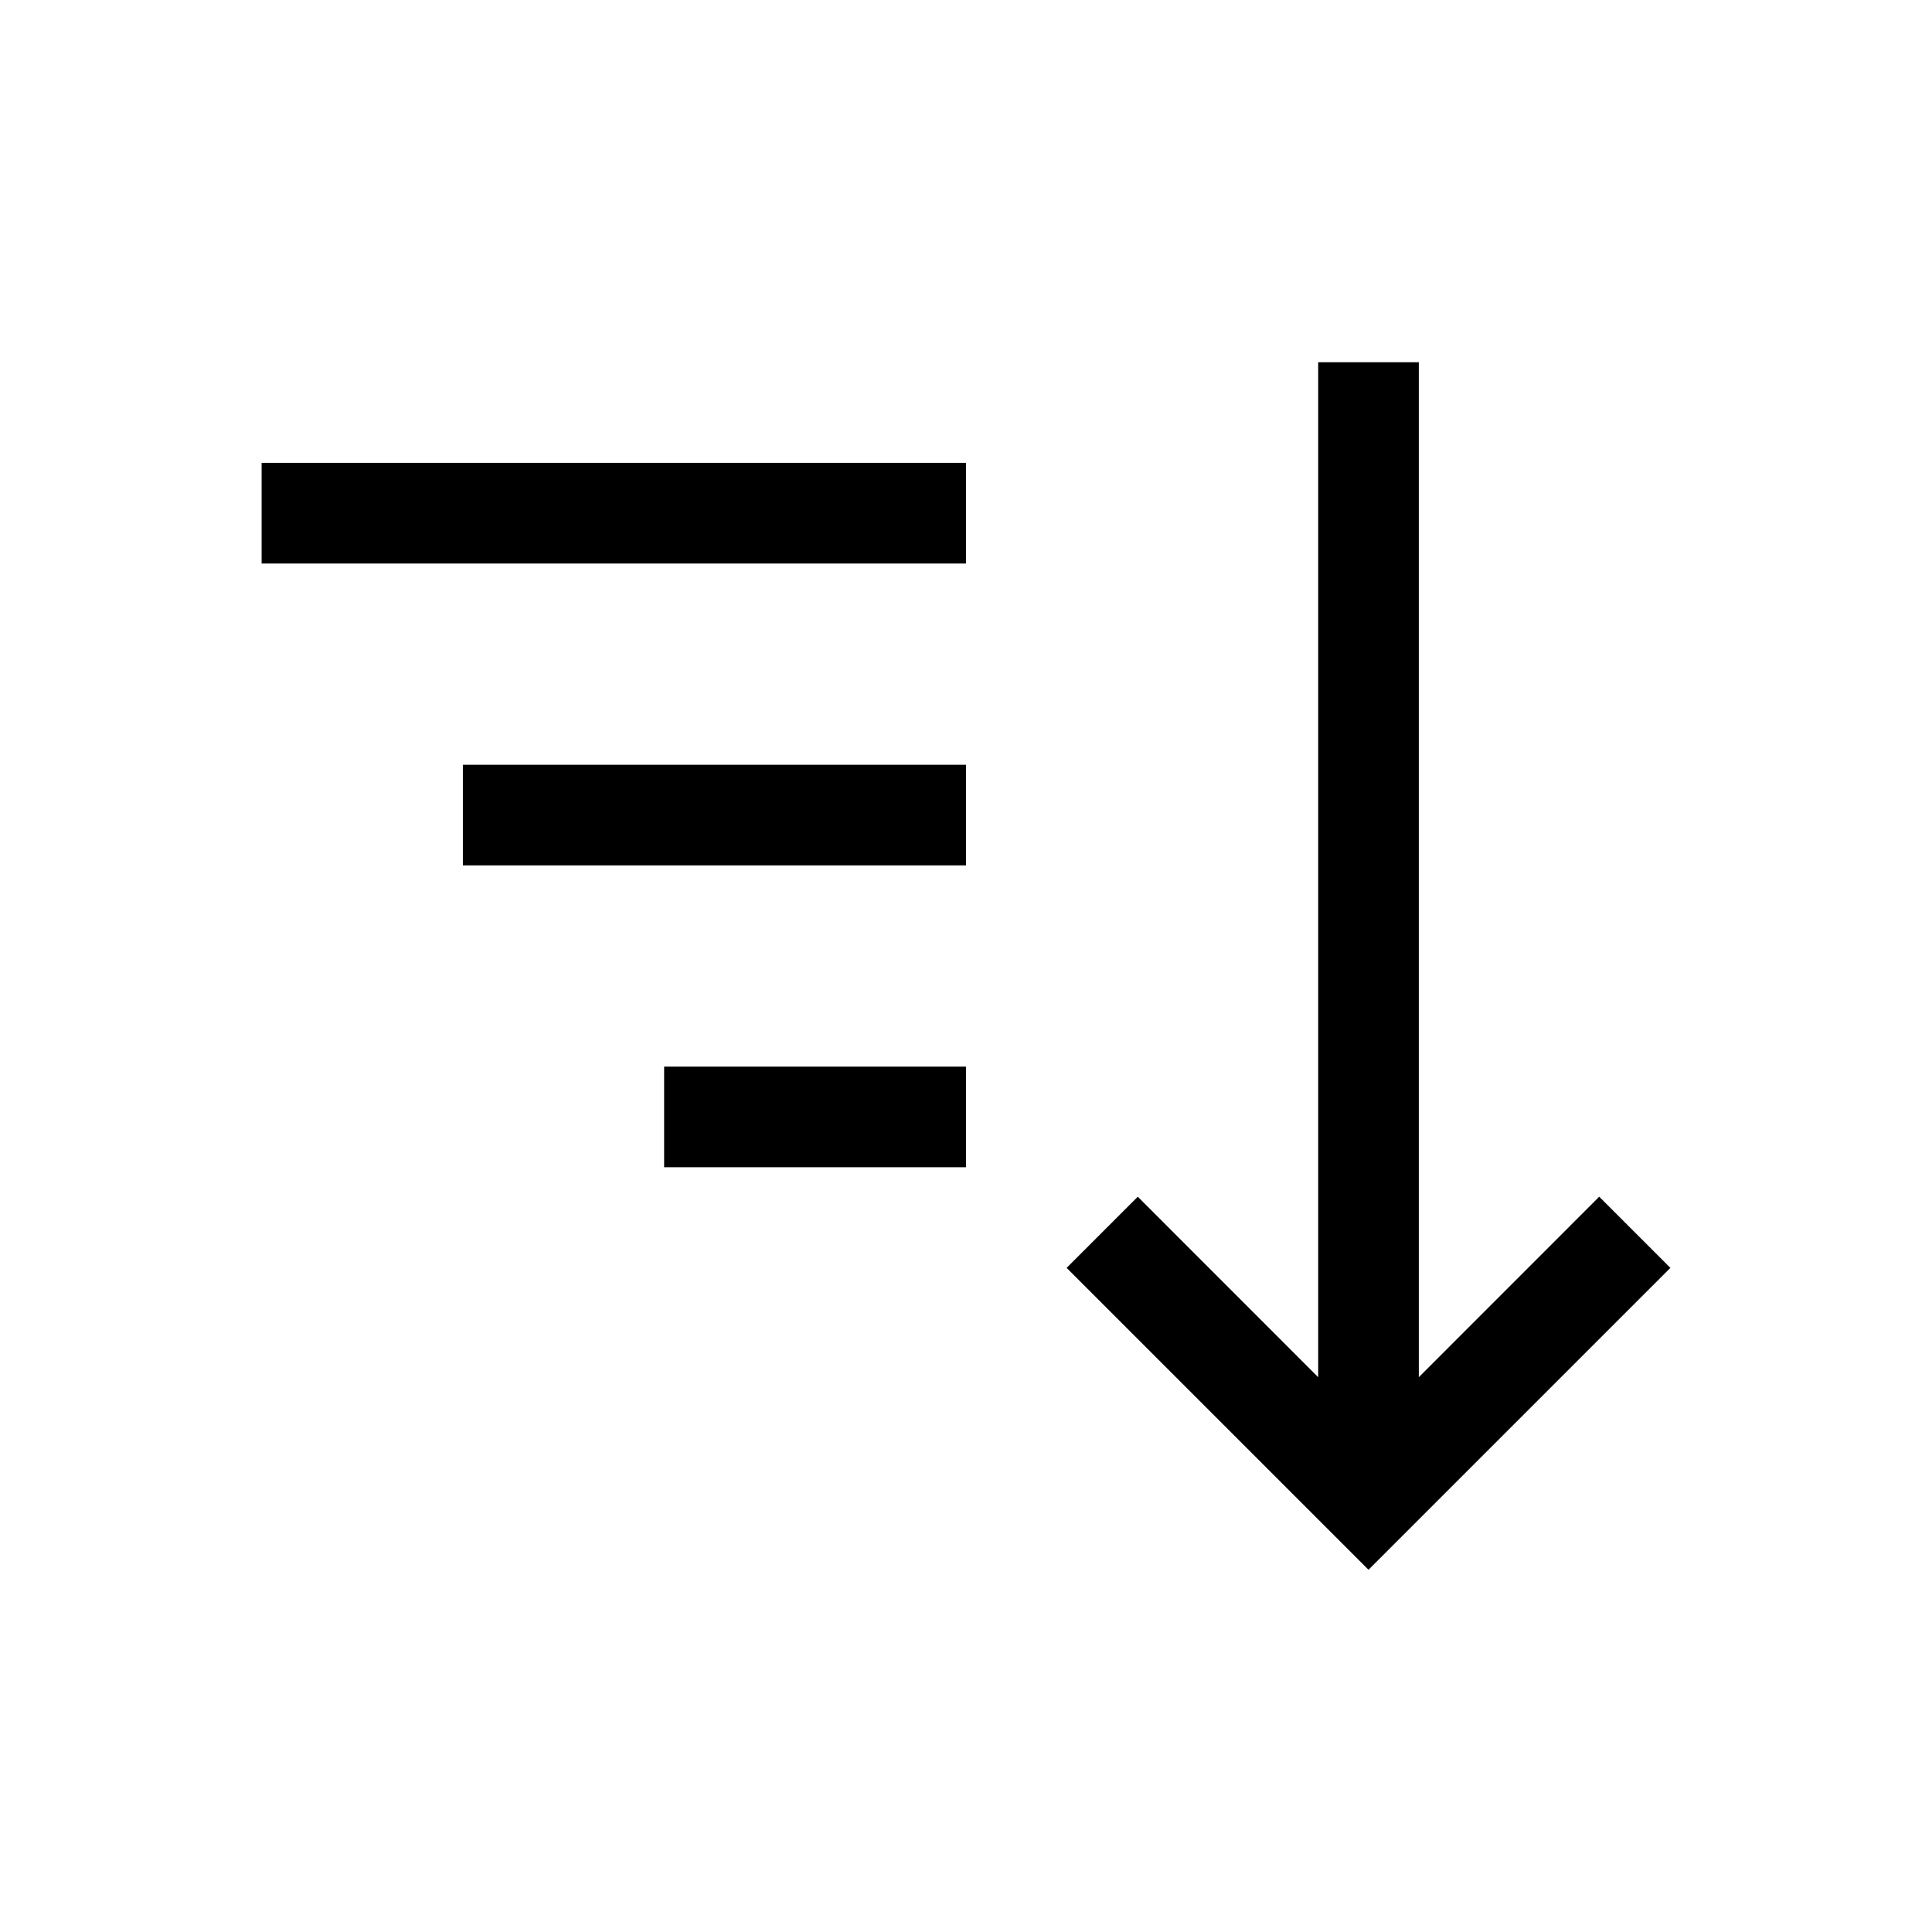
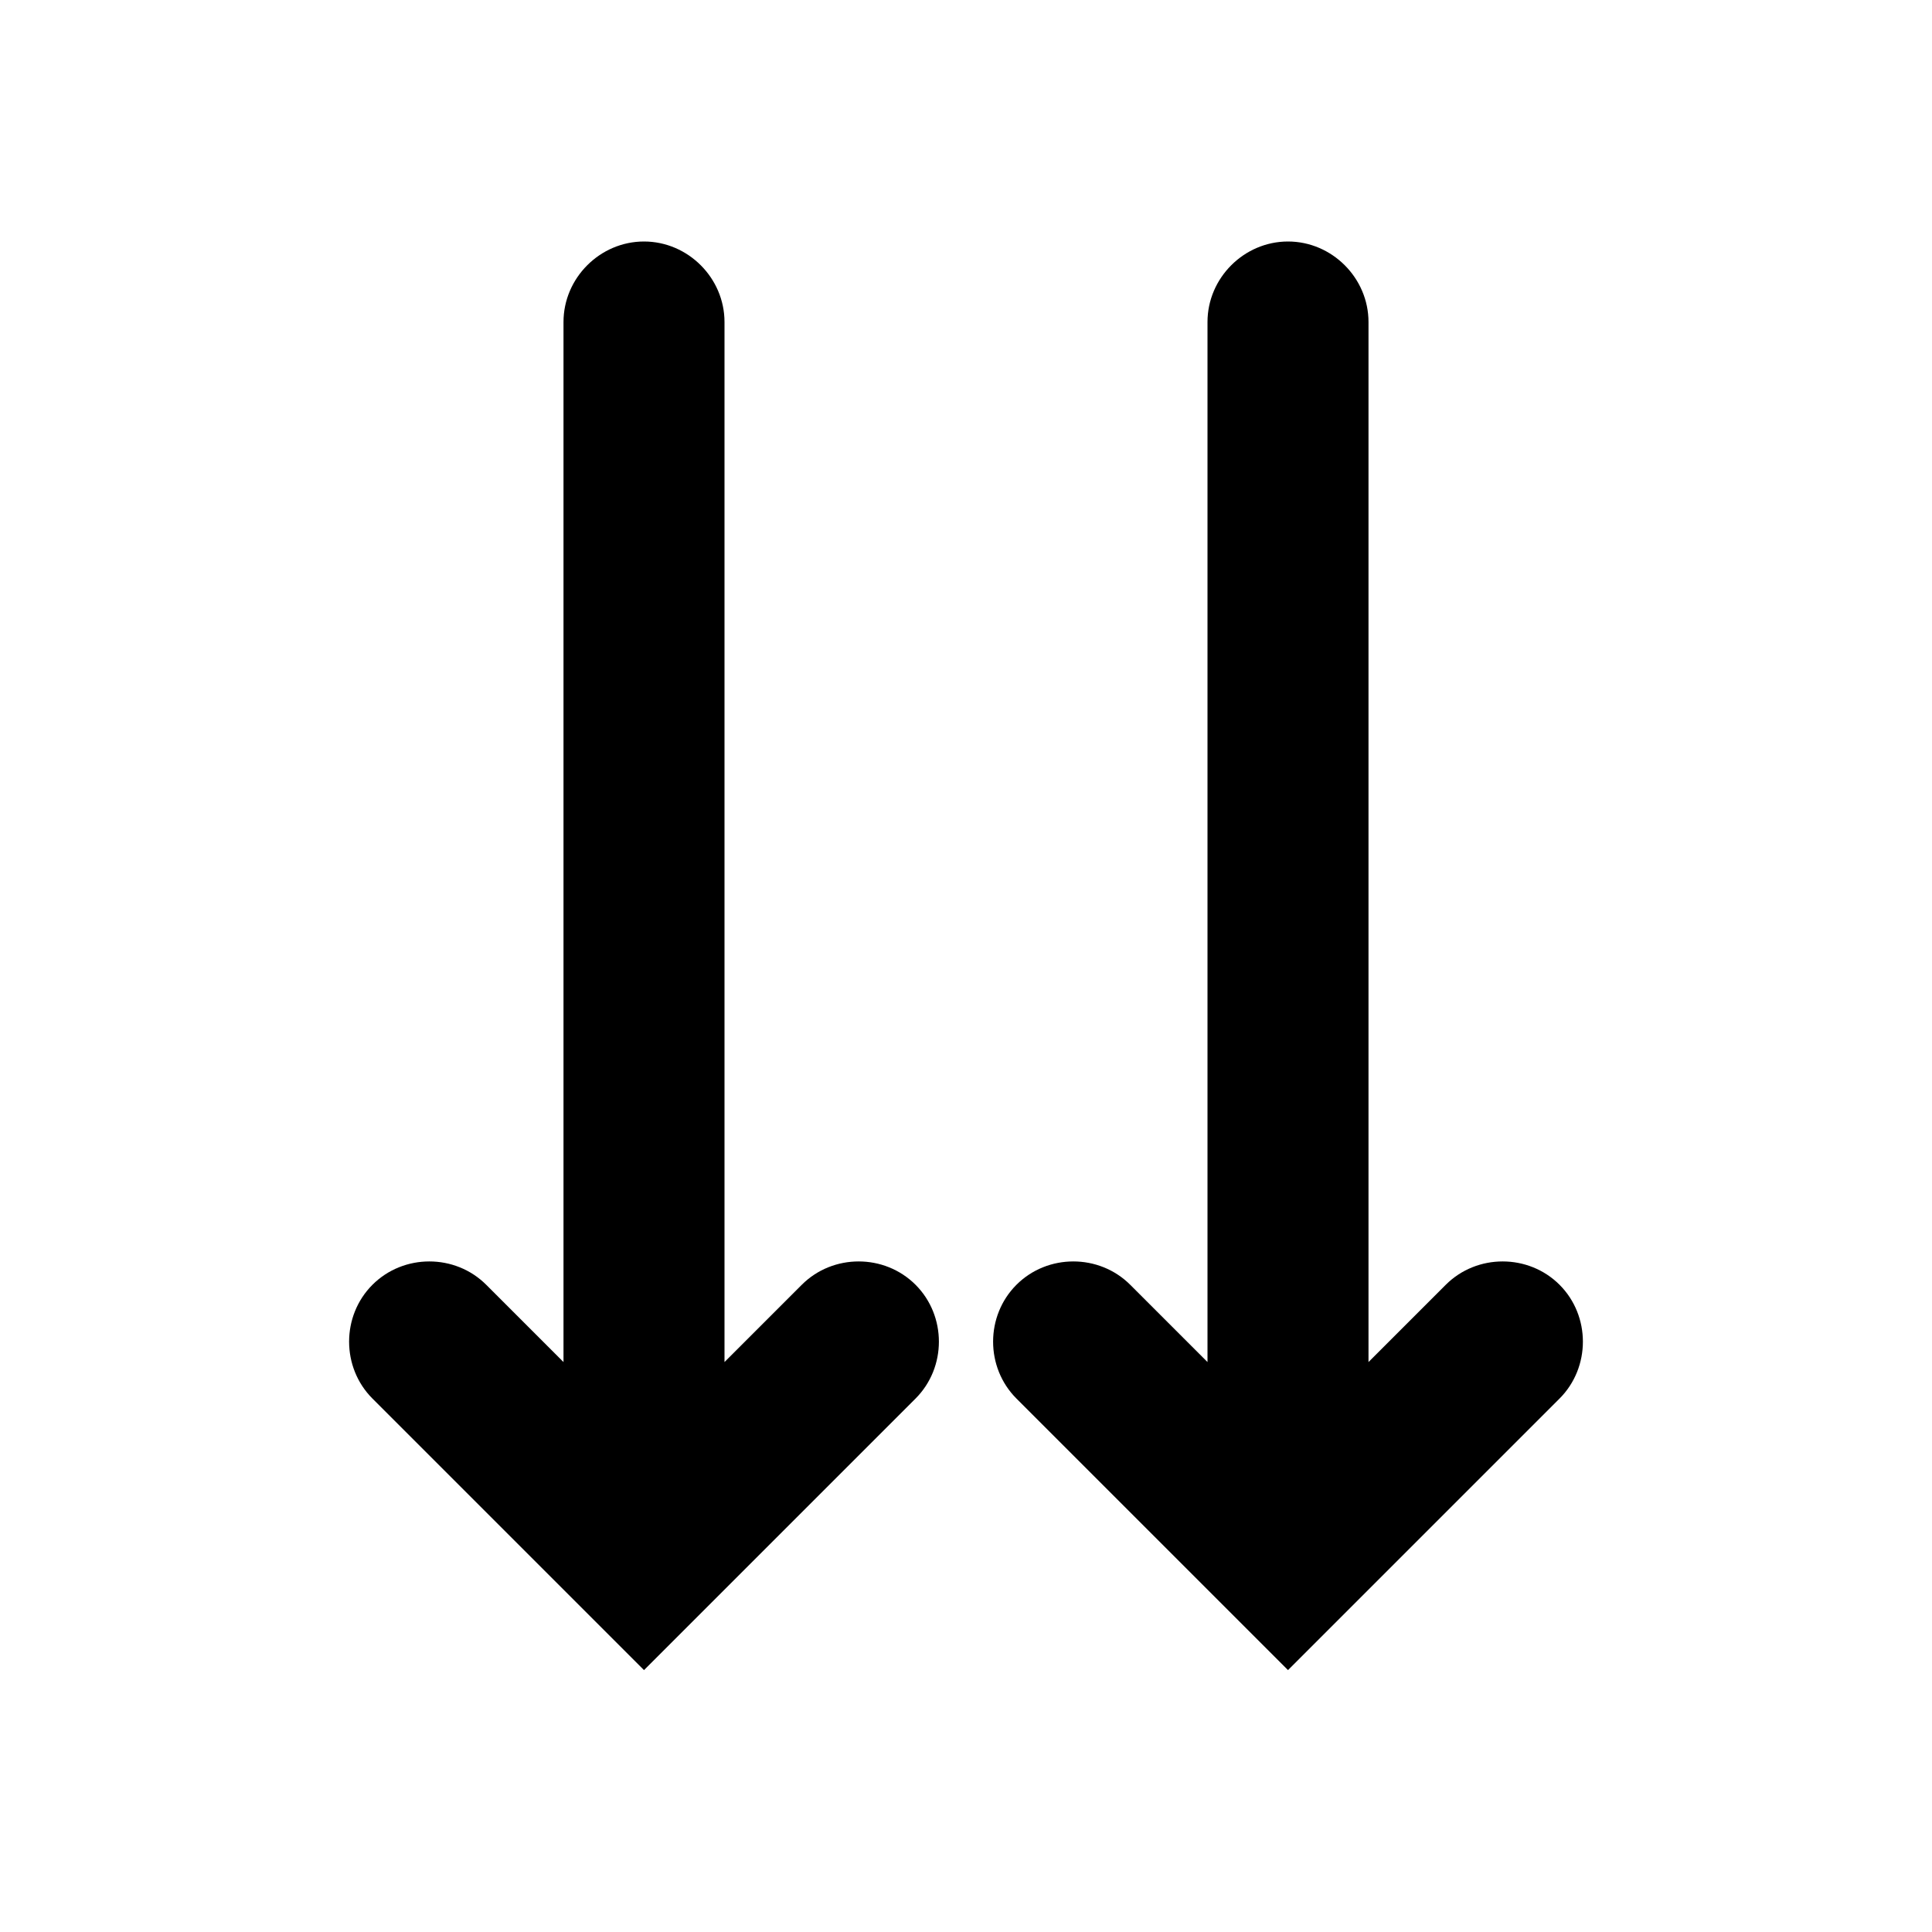
- <svg xmlns="http://www.w3.org/2000/svg" viewBox="0 0 24 24">
-   <path fill-rule="evenodd" clip-rule="evenodd" d="M14.134 14.866L13.25 15.75L17 19.5L20.75 15.75L19.866 14.866L17.625 17.108V4.5H16.375V17.108L14.134 14.866ZM12 5.75H3.25V7H12V5.75ZM5.75 9.5H12V10.75H5.75V9.5ZM12 13.25H8.25V14.5H12V13.25Z" />
+ <svg xmlns="http://www.w3.org/2000/svg" width="18" height="18" viewBox="0 0 18 18">
+   <path d="M7.47 11.97L6.75 12.69V3C6.75 2.59 6.41 2.25 6 2.25C5.59 2.25 5.25 2.59 5.25 3V12.69L4.53 11.97C4.24 11.68 3.76 11.68 3.47 11.97C3.18 12.26 3.18 12.74 3.47 13.03L6 15.56L8.53 13.03C8.82 12.74 8.82 12.26 8.53 11.97C8.24 11.68 7.76 11.68 7.47 11.97ZM14.53 11.97C14.24 11.68 13.76 11.68 13.47 11.97L12.75 12.69V3C12.75 2.59 12.41 2.25 12 2.25C11.59 2.25 11.25 2.59 11.25 3V12.69L10.53 11.97C10.24 11.68 9.76 11.68 9.47 11.97C9.18 12.26 9.18 12.74 9.47 13.03L12 15.56L14.53 13.03C14.82 12.74 14.82 12.26 14.53 11.97Z" />
</svg>
